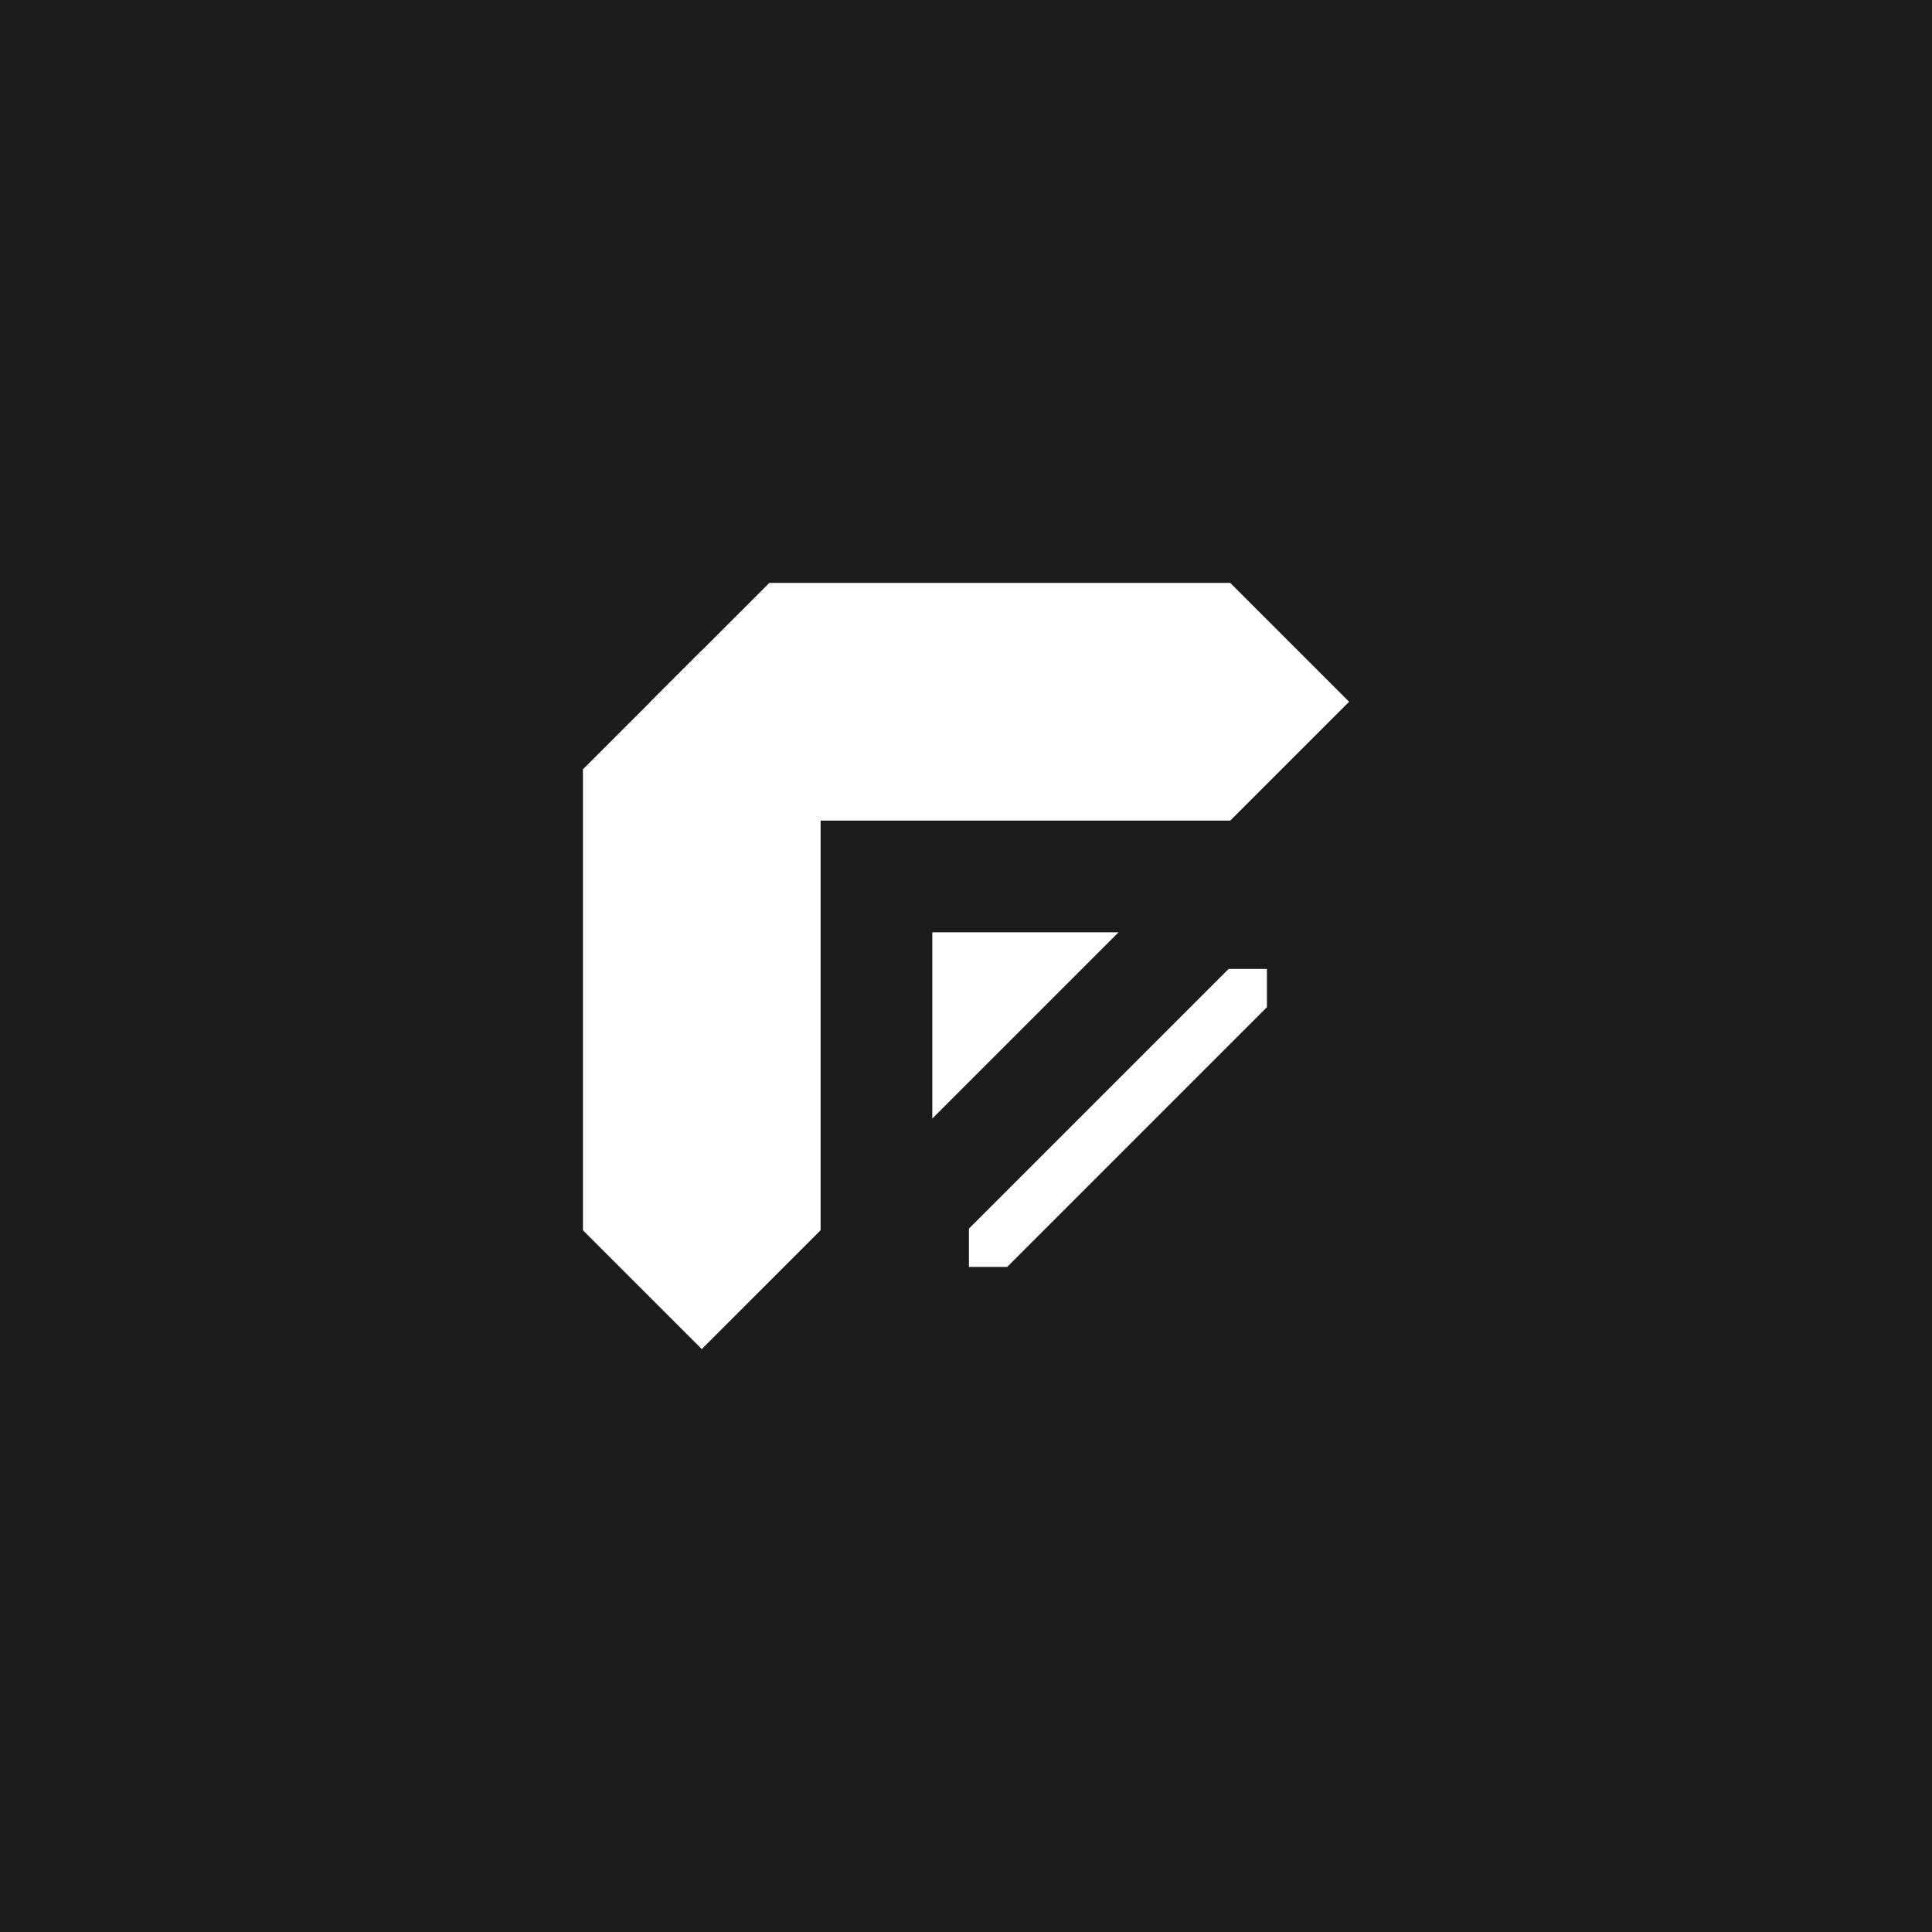
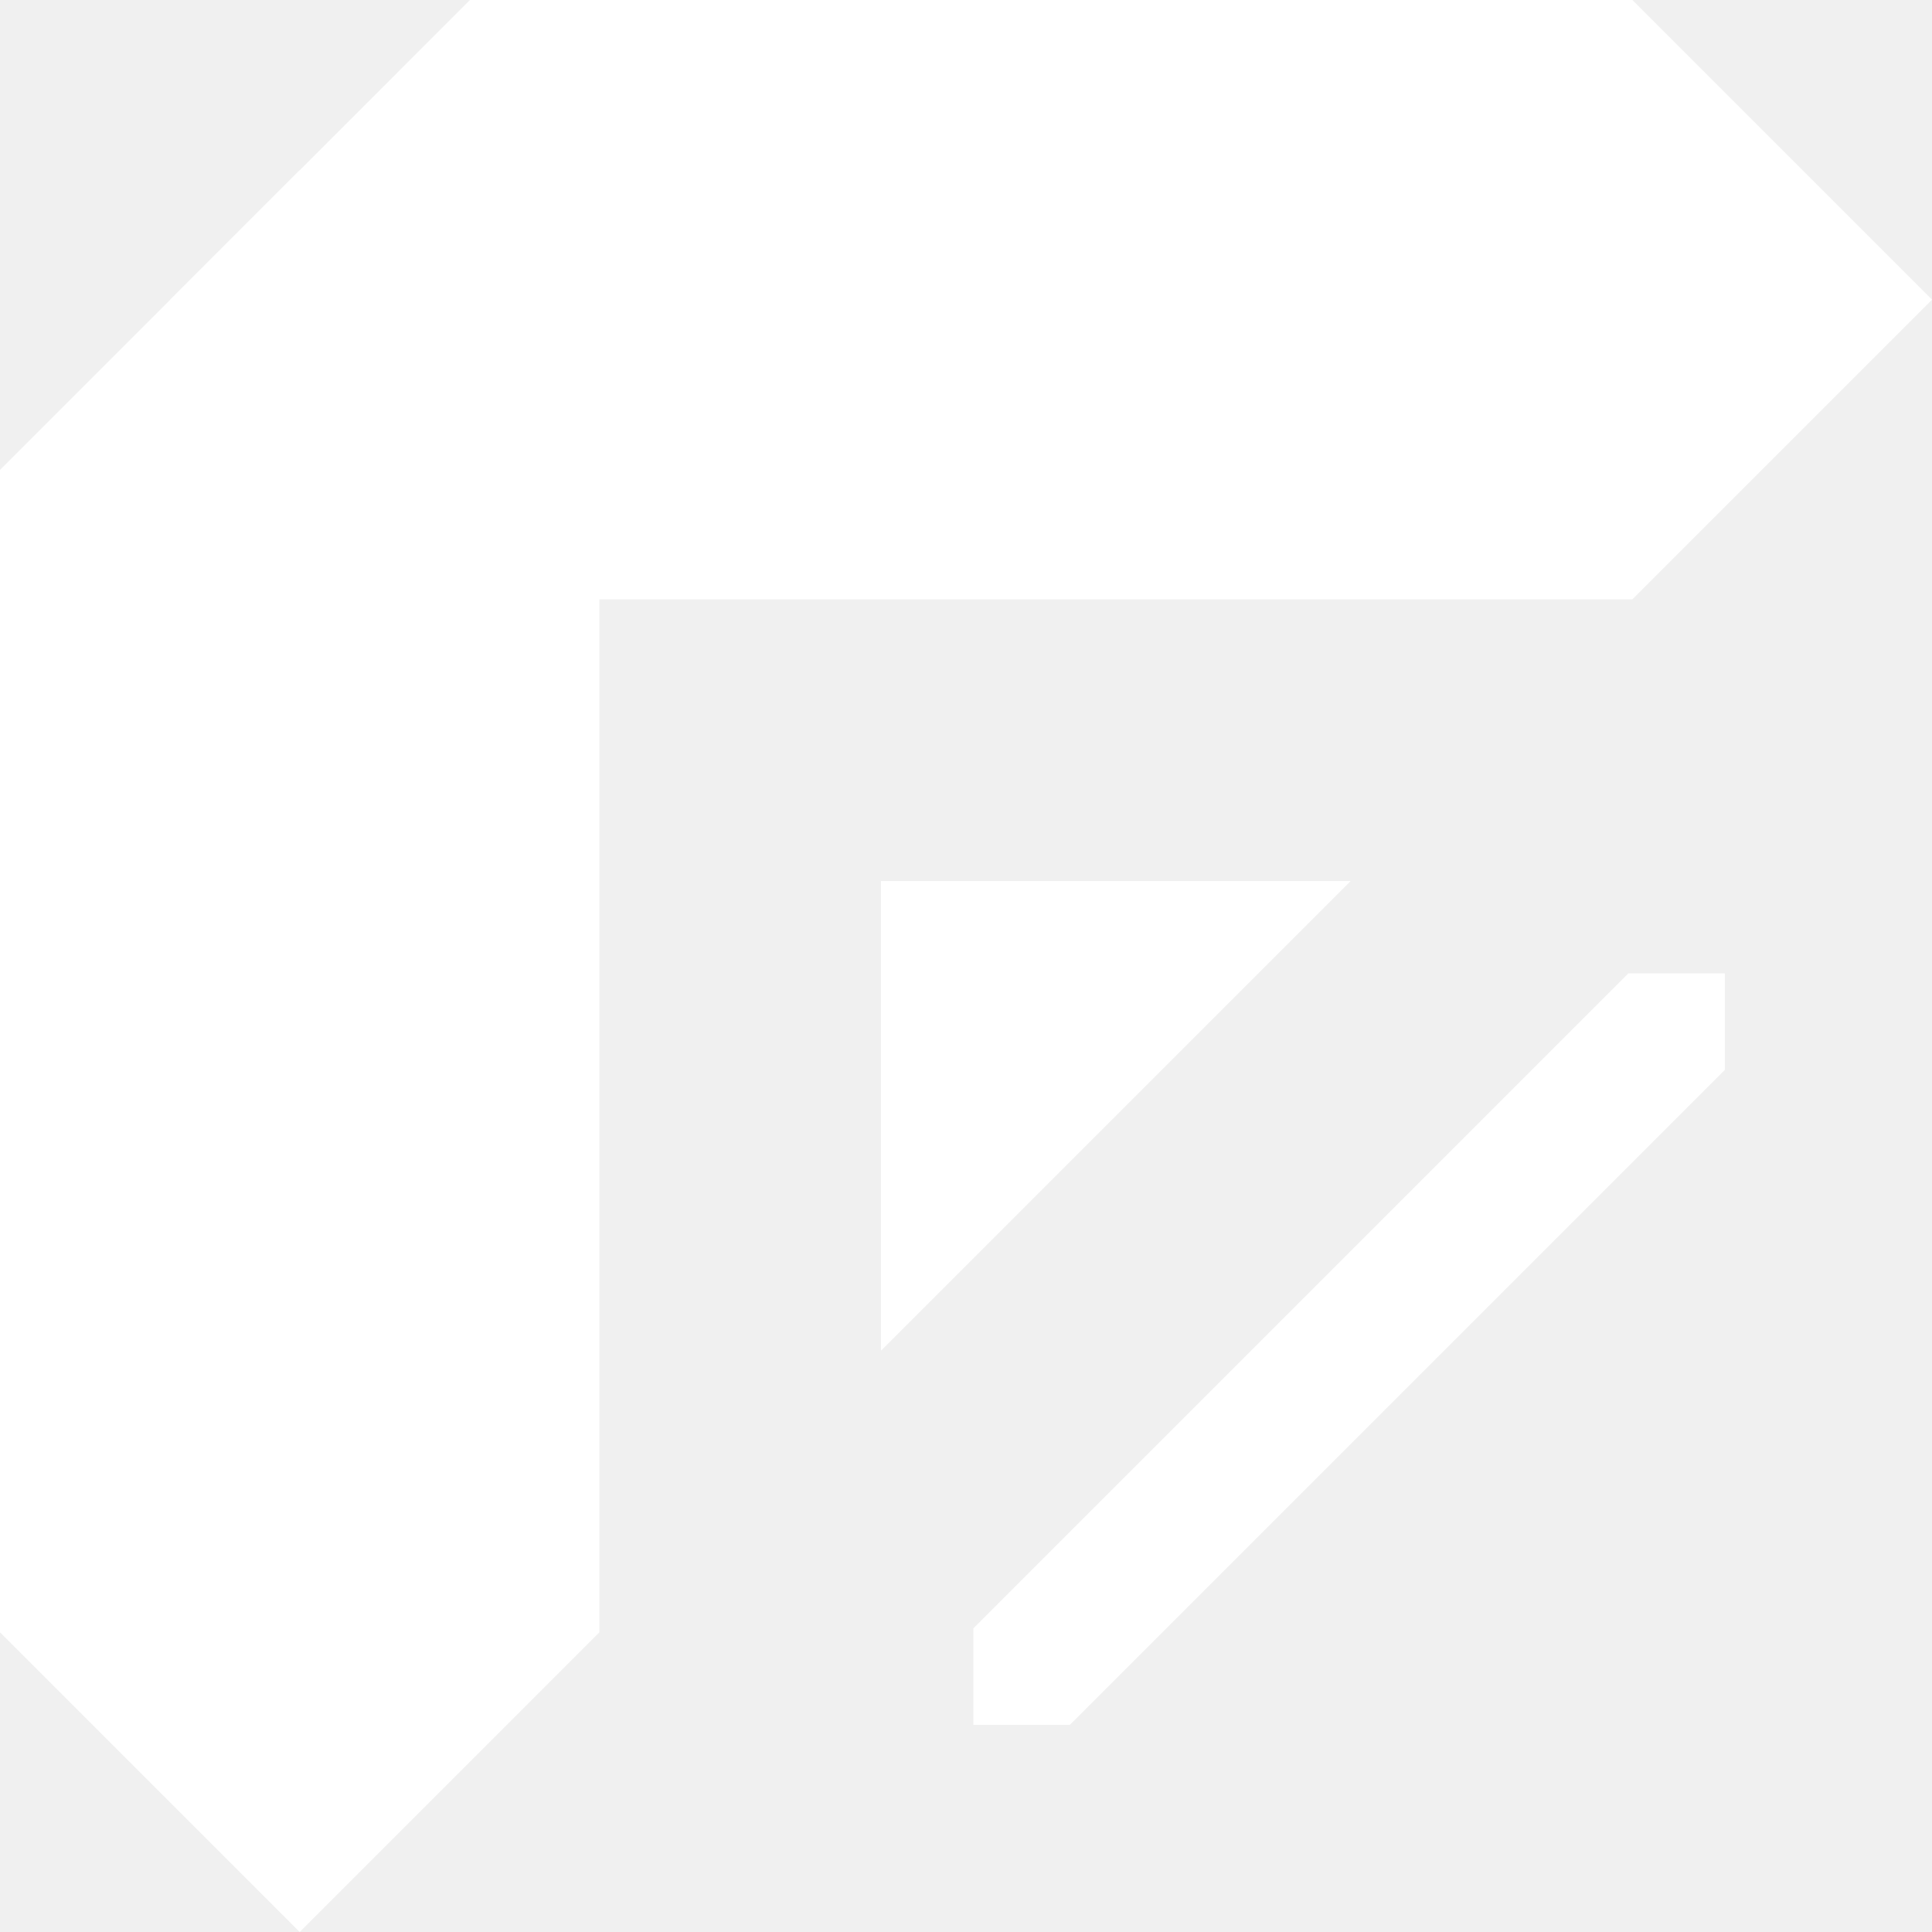
<svg xmlns="http://www.w3.org/2000/svg" width="100%" height="100%" viewBox="0 0 1024 1024" version="1.1" xml:space="preserve" style="fill-rule:evenodd;clip-rule:evenodd;stroke-linejoin:round;stroke-miterlimit:2;">
-   <g transform="matrix(1,0,0,1,-1077.18,-7905.54)">
-     <g id="Kyanoxia-Concept" transform="matrix(1,0,0,1,1077.18,7905.54)">
-       <rect x="0" y="0" width="1024" height="1024" style="fill:rgb(27,27,27);" />
-       <g transform="matrix(1.52464,0,0,1.52464,-418.292,-263.764)">
-         <g transform="matrix(1.3833e-18,0.898929,-0.237181,-4.37776e-19,1853.92,-43.2916)">
-           <path d="M557.96,4856.56L557.96,5532.19L512,5706.37L466.04,5532.19L466.04,4856.56L512,4682.37L557.96,4856.56Z" style="fill:white;" />
-         </g>
-         <g transform="matrix(0.898929,0,0,0.237181,58.0622,-711.449)">
-           <path d="M557.96,4856.56L557.96,5532.19L512,5706.37L466.04,5532.19L466.04,4856.56L512,4682.37L557.96,4856.56Z" style="fill:white;" />
-         </g>
-         <g transform="matrix(0.144738,0.144738,-0.101169,0.101169,1114.39,-37.9812)">
-           <path d="M557.96,4748.13L557.96,5640.62L512,5706.37L466.04,5640.62L466.04,4748.13L512,4682.37L557.96,4748.13Z" style="fill:white;" />
-         </g>
-         <g transform="matrix(0.718865,-0.718865,0.359433,0.359433,-1685.42,-919.829)">
-           <path d="M602.992,5148.12L648.025,5238.19L557.96,5238.19L602.992,5148.12Z" style="fill:white;" />
+   <g transform="matrix(1,0,0,1,-2151.66,-7906.19)">
+     <g id="Kyanoxia-Shape-SVG" transform="matrix(1,0,0,1,2151.66,7906.19)">
+       <rect x="0" y="0" width="1024" height="1024" style="fill:none;" />
+       <clipPath id="_clip1">
+         <rect x="0" y="0" width="1024" height="1024" />
+       </clipPath>
+       <g clip-path="url(#_clip1)">
+         <g transform="matrix(3.8446,0,0,3.8446,-1833.87,-1444.21)">
+           <g transform="matrix(1.3833e-18,0.898929,-0.237181,-4.37776e-19,1853.92,-43.2916)">
+             <path d="M557.96,4856.56L557.96,5532.19L512,5706.37L466.04,5532.19L466.04,4856.56L512,4682.37L557.96,4856.56Z" style="fill:white;" />
+           </g>
+           <g transform="matrix(0.898929,0,0,0.237181,58.0622,-711.449)">
+             <path d="M557.96,4856.56L557.96,5532.19L512,5706.37L466.04,5532.19L466.04,4856.56L512,4682.37L557.96,4856.56Z" style="fill:white;" />
+           </g>
+           <g transform="matrix(0.144738,0.144738,-0.101169,0.101169,1114.39,-37.9812)">
+             <path d="M557.96,4748.13L557.96,5640.62L512,5706.37L466.04,5640.62L466.04,4748.13L512,4682.37L557.96,4748.13Z" style="fill:white;" />
+           </g>
+           <g transform="matrix(0.718865,-0.718865,0.359433,0.359433,-1685.42,-919.829)">
+             <path d="M602.992,5148.12L648.025,5238.19L557.96,5238.19L602.992,5148.12Z" style="fill:white;" />
+           </g>
        </g>
      </g>
    </g>
  </g>
</svg>
